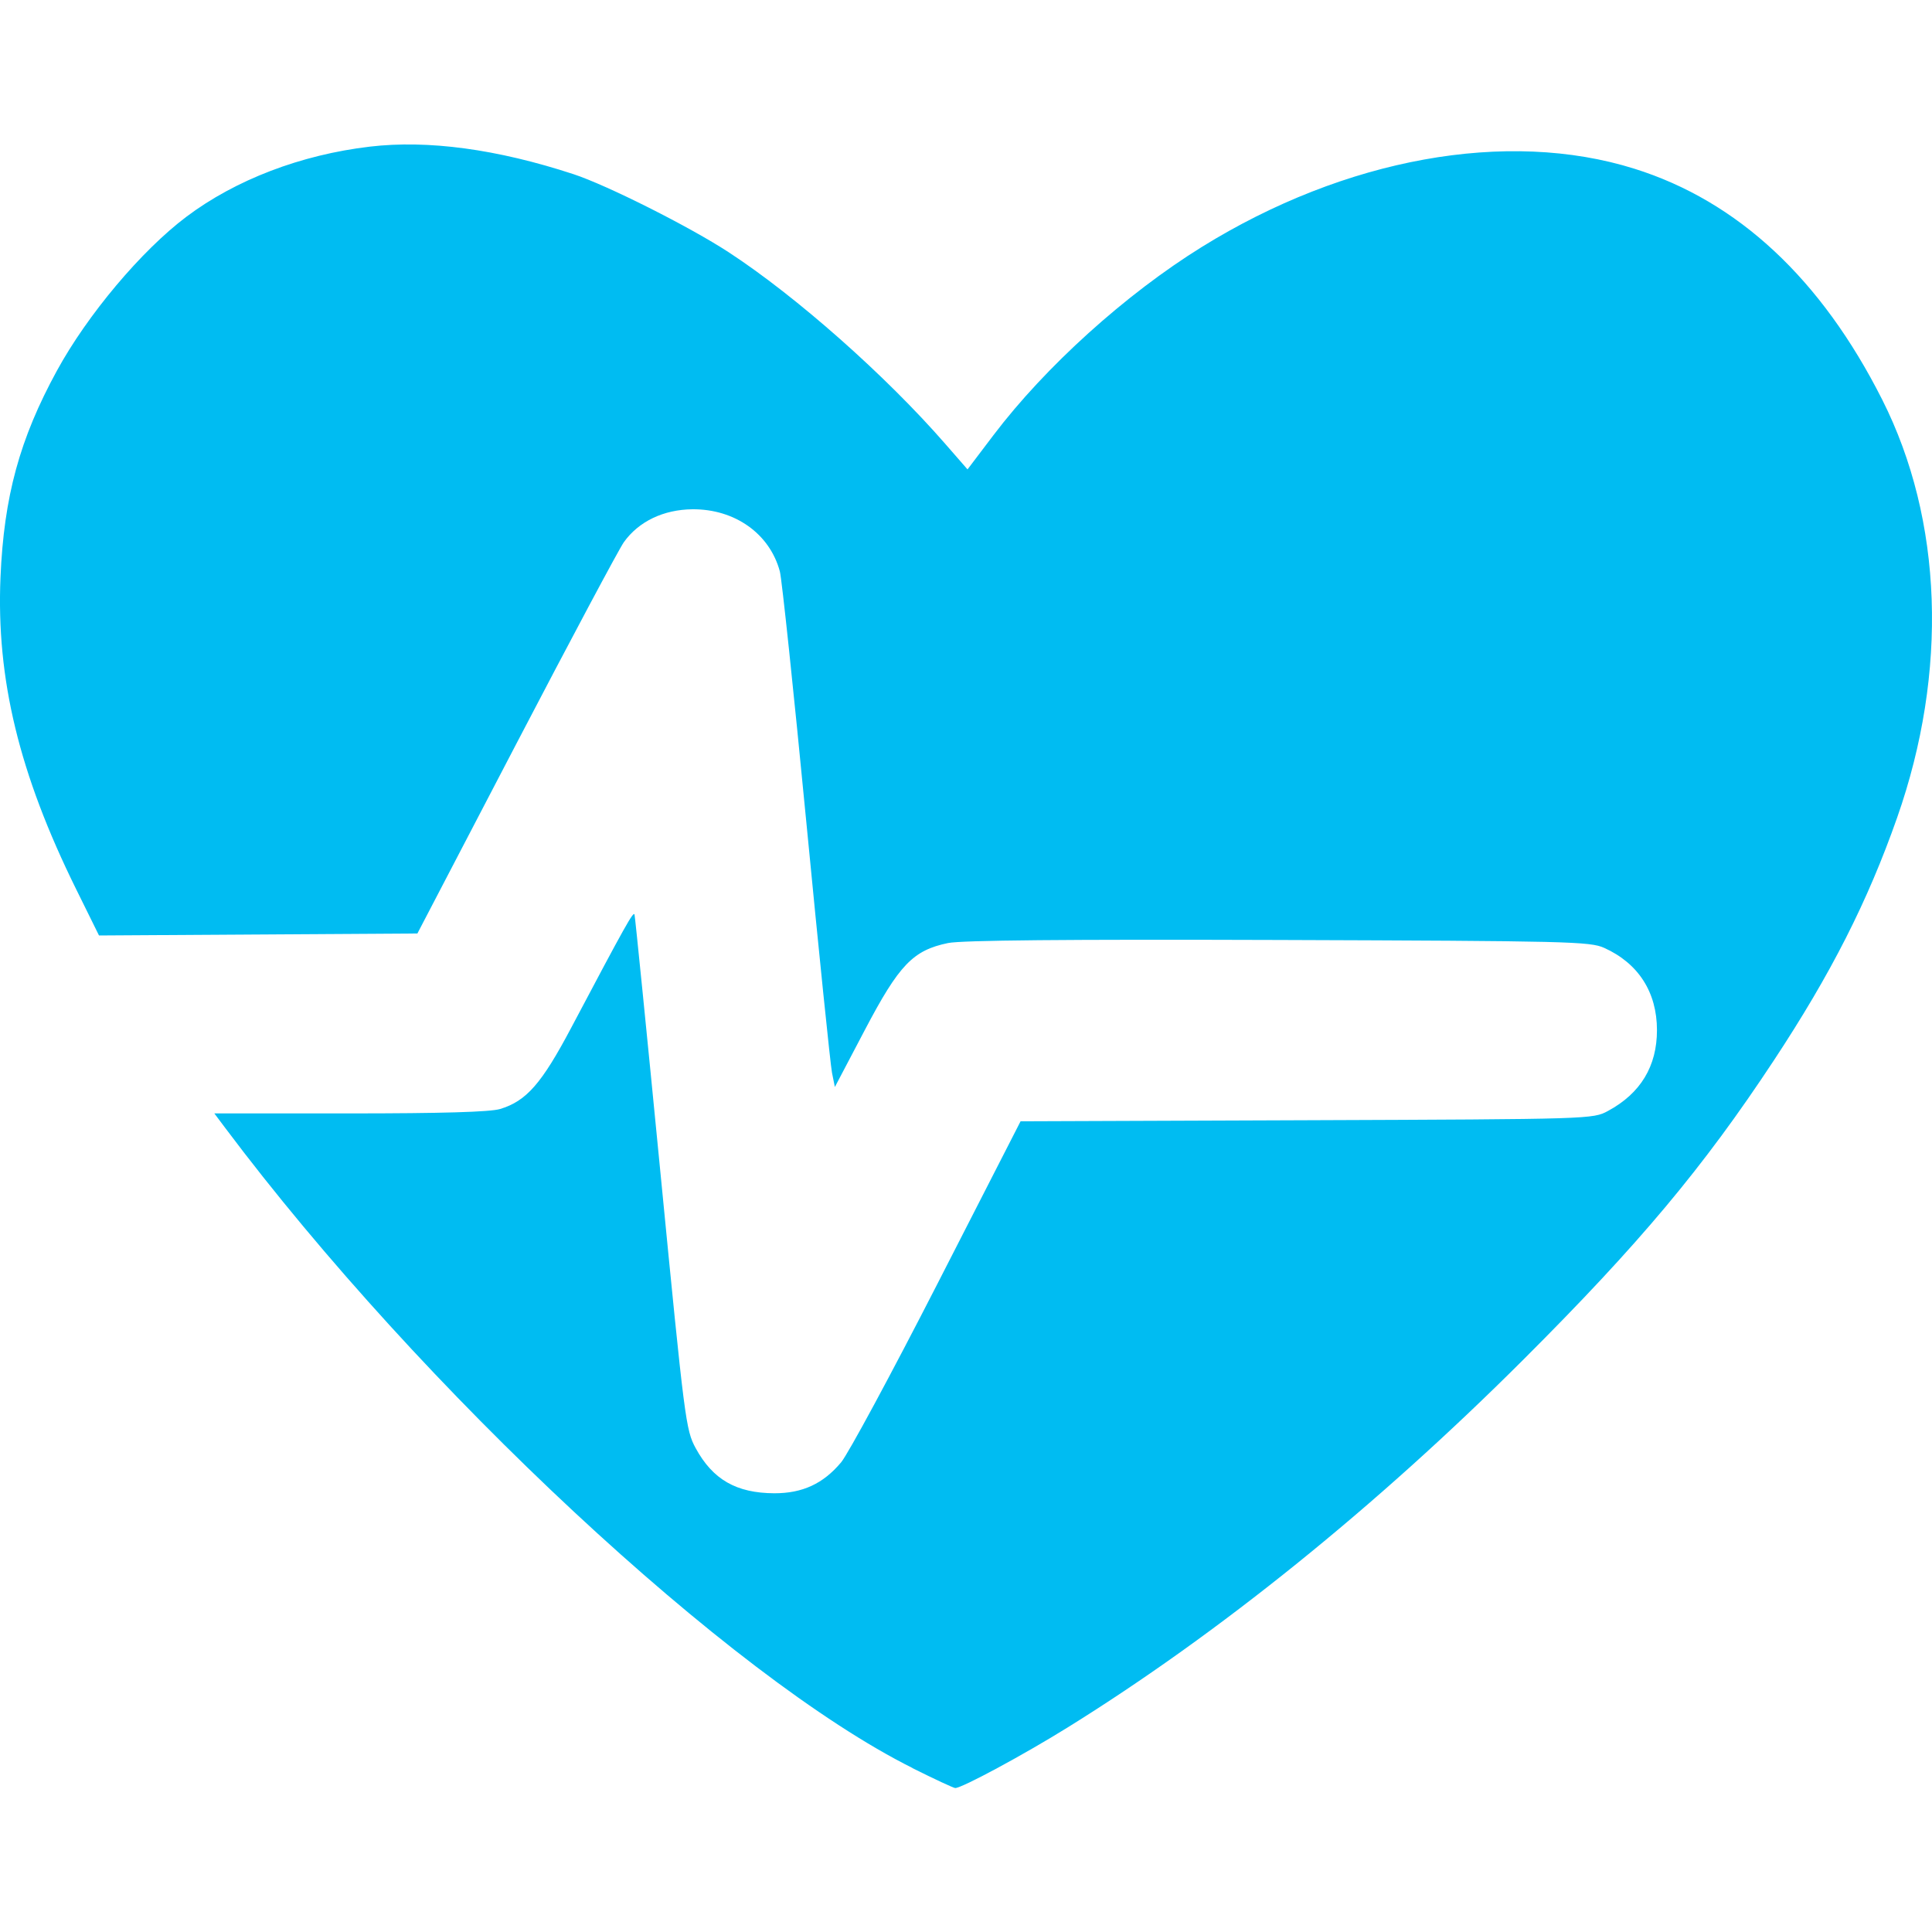
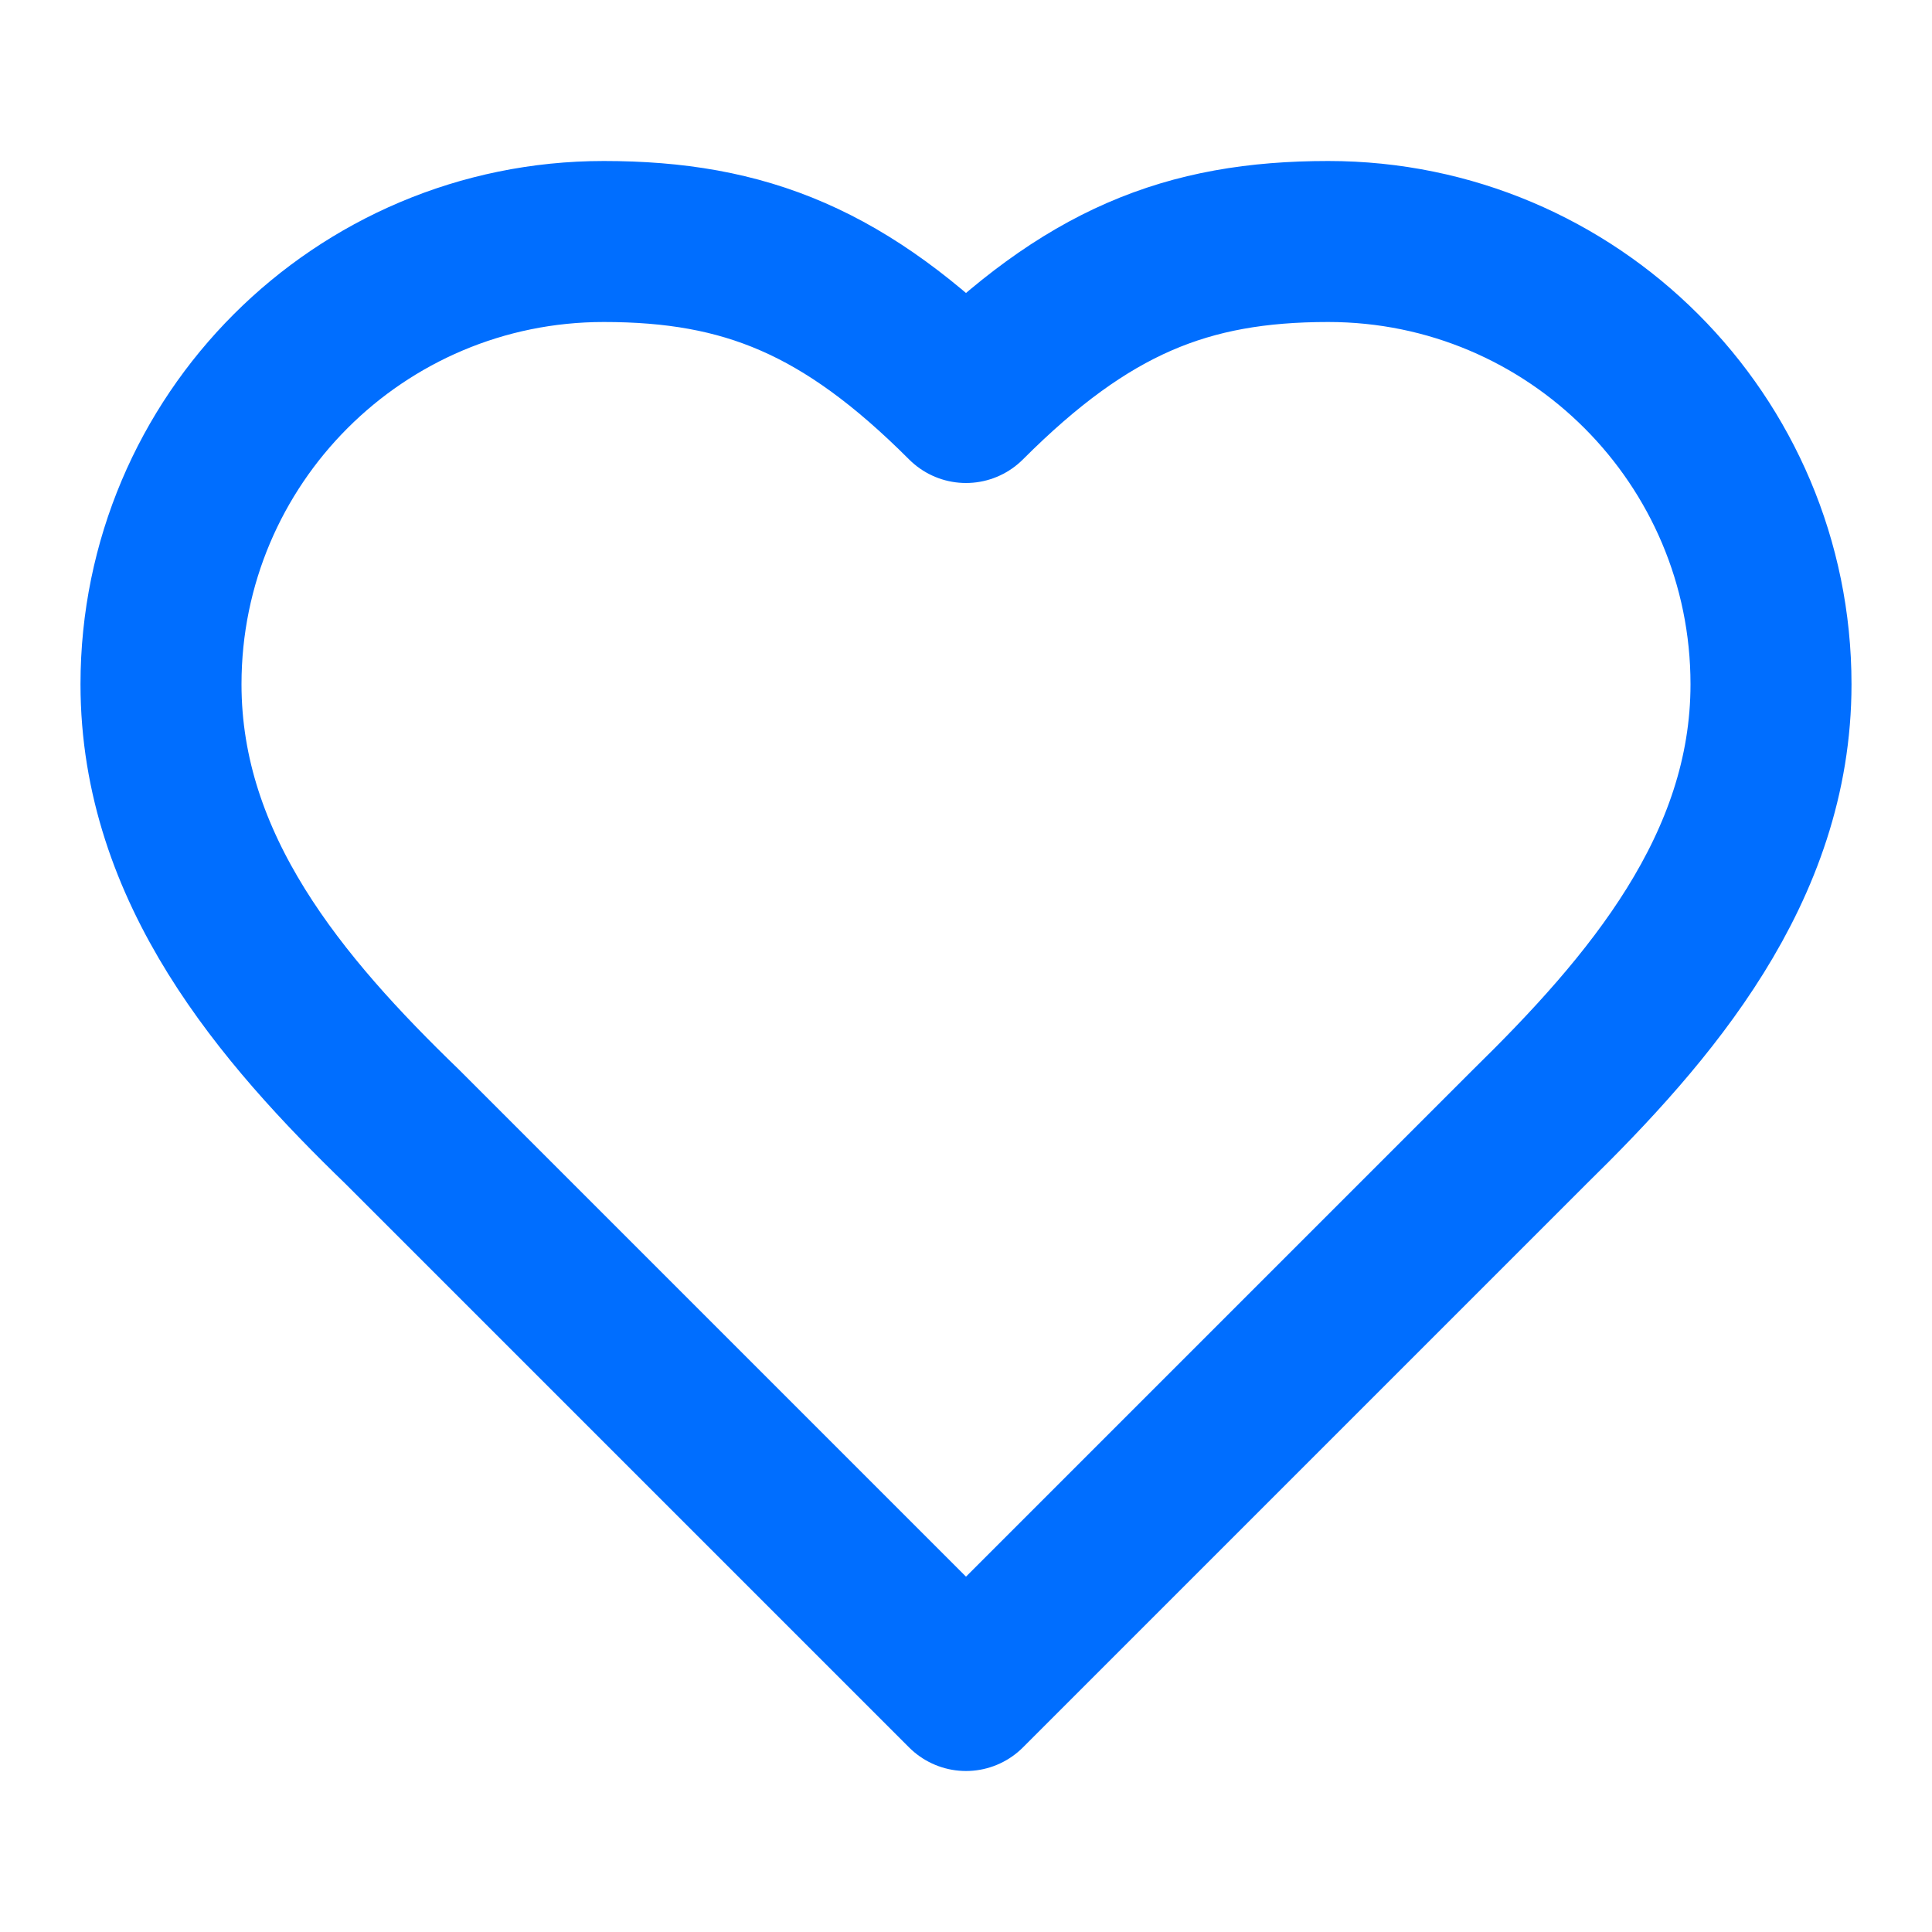
- <svg xmlns="http://www.w3.org/2000/svg" width="800px" height="800px" viewBox="0 -5.23 70 70">
-   <path d="m -633.941,753.259 c -6.599,-3.292 -17.806,-13.731 -24.91,-23.203 l -0.386,-0.515 4.909,0 c 3.328,0 5.08,-0.051 5.441,-0.159 0.955,-0.286 1.508,-0.918 2.586,-2.955 1.976,-3.735 2.249,-4.222 2.288,-4.09 0.022,0.074 0.446,4.301 0.943,9.394 0.873,8.954 0.915,9.282 1.272,9.937 0.621,1.141 1.474,1.63 2.853,1.636 1.016,0 1.763,-0.342 2.416,-1.119 0.254,-0.302 1.82,-3.206 3.482,-6.453 l 3.021,-5.905 10.367,-0.039 c 10.322,-0.039 10.369,-0.041 10.916,-0.336 1.18,-0.637 1.776,-1.62 1.775,-2.93 -6.9e-4,-1.372 -0.674,-2.421 -1.913,-2.979 -0.512,-0.231 -1.302,-0.25 -11.802,-0.286 -7.698,-0.026 -11.48,0.01 -11.97,0.111 -1.272,0.264 -1.773,0.787 -3.011,3.142 l -1.09,2.074 -0.104,-0.516 c -0.057,-0.284 -0.477,-4.378 -0.932,-9.097 -0.455,-4.72 -0.886,-8.799 -0.957,-9.065 -0.365,-1.366 -1.629,-2.266 -3.167,-2.254 -1.048,0.01 -1.948,0.44 -2.486,1.193 -0.175,0.245 -1.929,3.535 -3.899,7.311 l -3.581,6.866 -5.768,0.036 -5.768,0.036 -0.831,-1.683 c -2.063,-4.18 -2.894,-7.61 -2.738,-11.295 0.124,-2.926 0.694,-5.013 2.043,-7.483 1.108,-2.029 3.065,-4.356 4.693,-5.58 1.783,-1.341 4.152,-2.246 6.646,-2.54 2.107,-0.248 4.607,0.089 7.374,0.996 1.215,0.398 4.215,1.907 5.63,2.832 2.45,1.601 5.685,4.463 7.841,6.937 l 0.81,0.929 0.94,-1.24 c 1.885,-2.486 4.788,-5.107 7.552,-6.821 5.193,-3.219 11.058,-4.279 15.67,-2.833 3.75,1.175 6.774,3.994 8.981,8.371 2.198,4.36 2.394,9.858 0.539,15.14 -1.066,3.037 -2.398,5.659 -4.468,8.798 -2.558,3.88 -4.875,6.647 -9.089,10.854 -5.317,5.309 -11.01,9.904 -16.488,13.307 -1.606,0.998 -3.842,2.204 -4.082,2.201 -0.058,0 -0.755,-0.325 -1.549,-0.721 z" fill="#00bcf2" transform="translate(667.003 -694.43)" />
+ <svg xmlns="http://www.w3.org/2000/svg" width="24" height="24" viewBox="0 0 24 24" fill="none" stroke="#006eff" stroke-width="2" stroke-linecap="round" stroke-linejoin="round" class="lucide lucide-heart">
+   <path d="M19 14c1.49-1.46 3-3.21 3-5.5A5.5 5.5 0 0 0 16.5 3c-1.76 0-3 .5-4.5 2-1.5-1.5-2.74-2-4.5-2A5.5 5.5 0 0 0 2 8.5c0 2.3 1.5 4.05 3 5.5l7 7Z" />
</svg>
